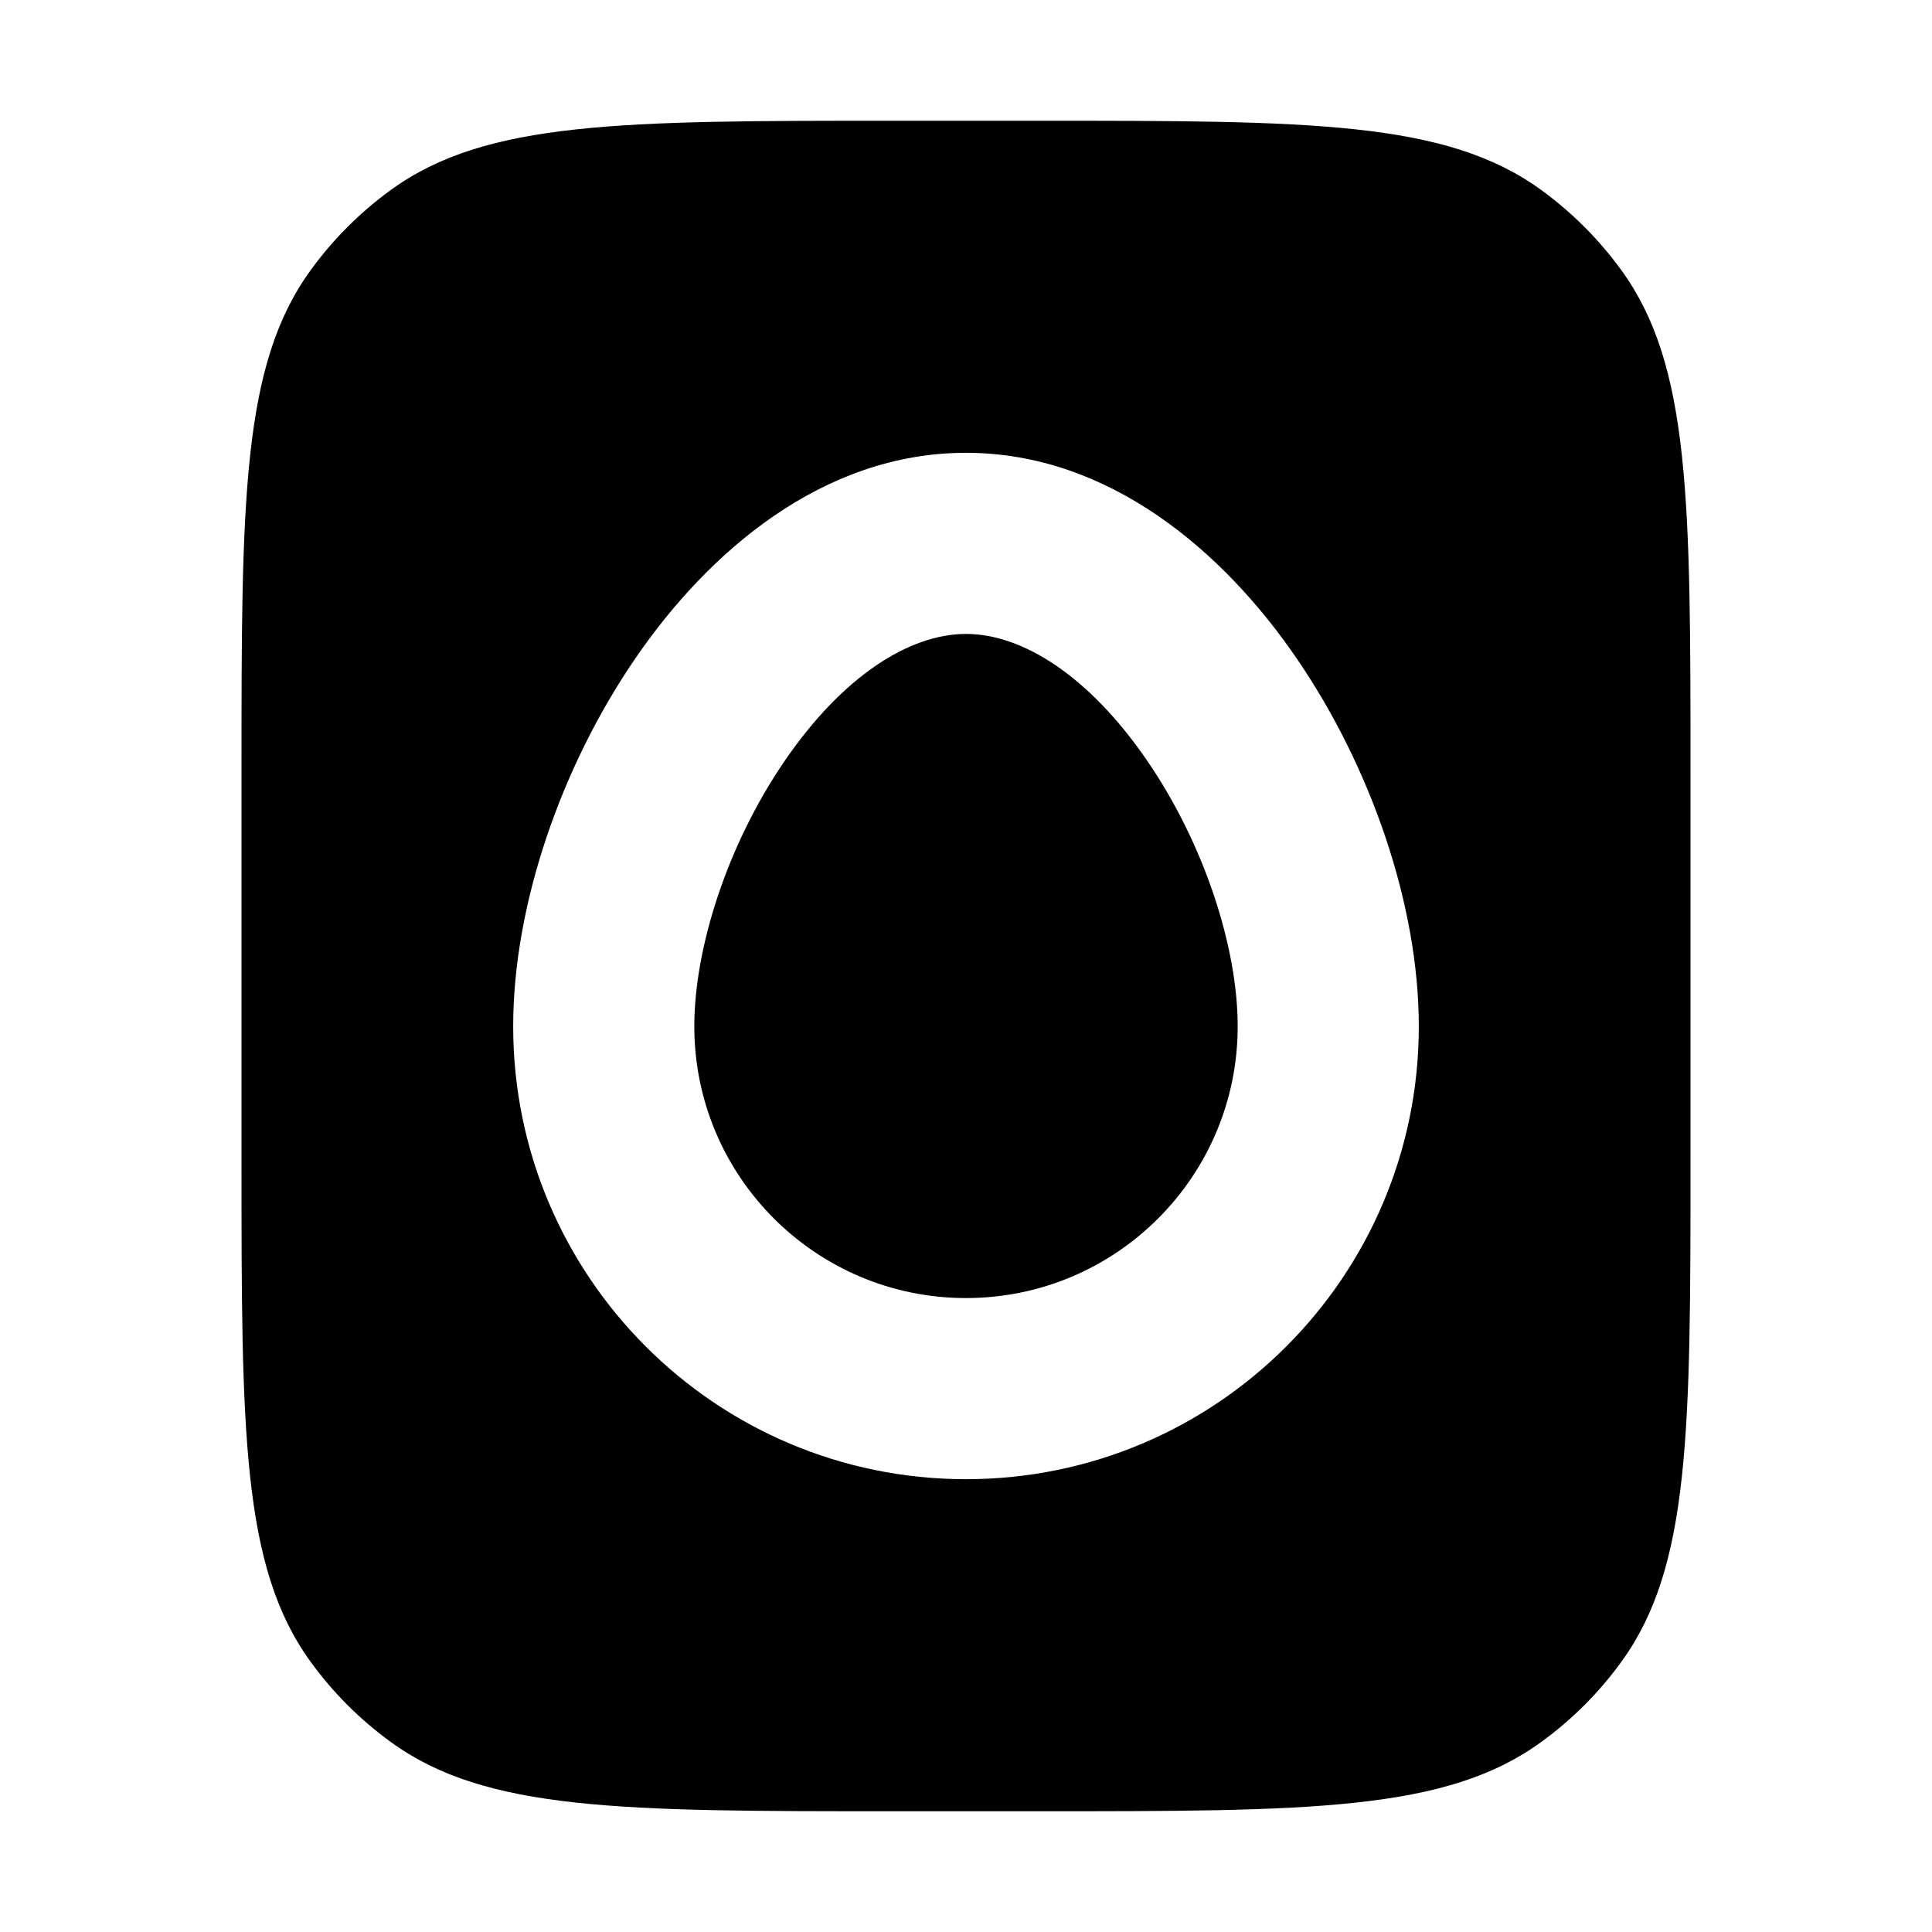
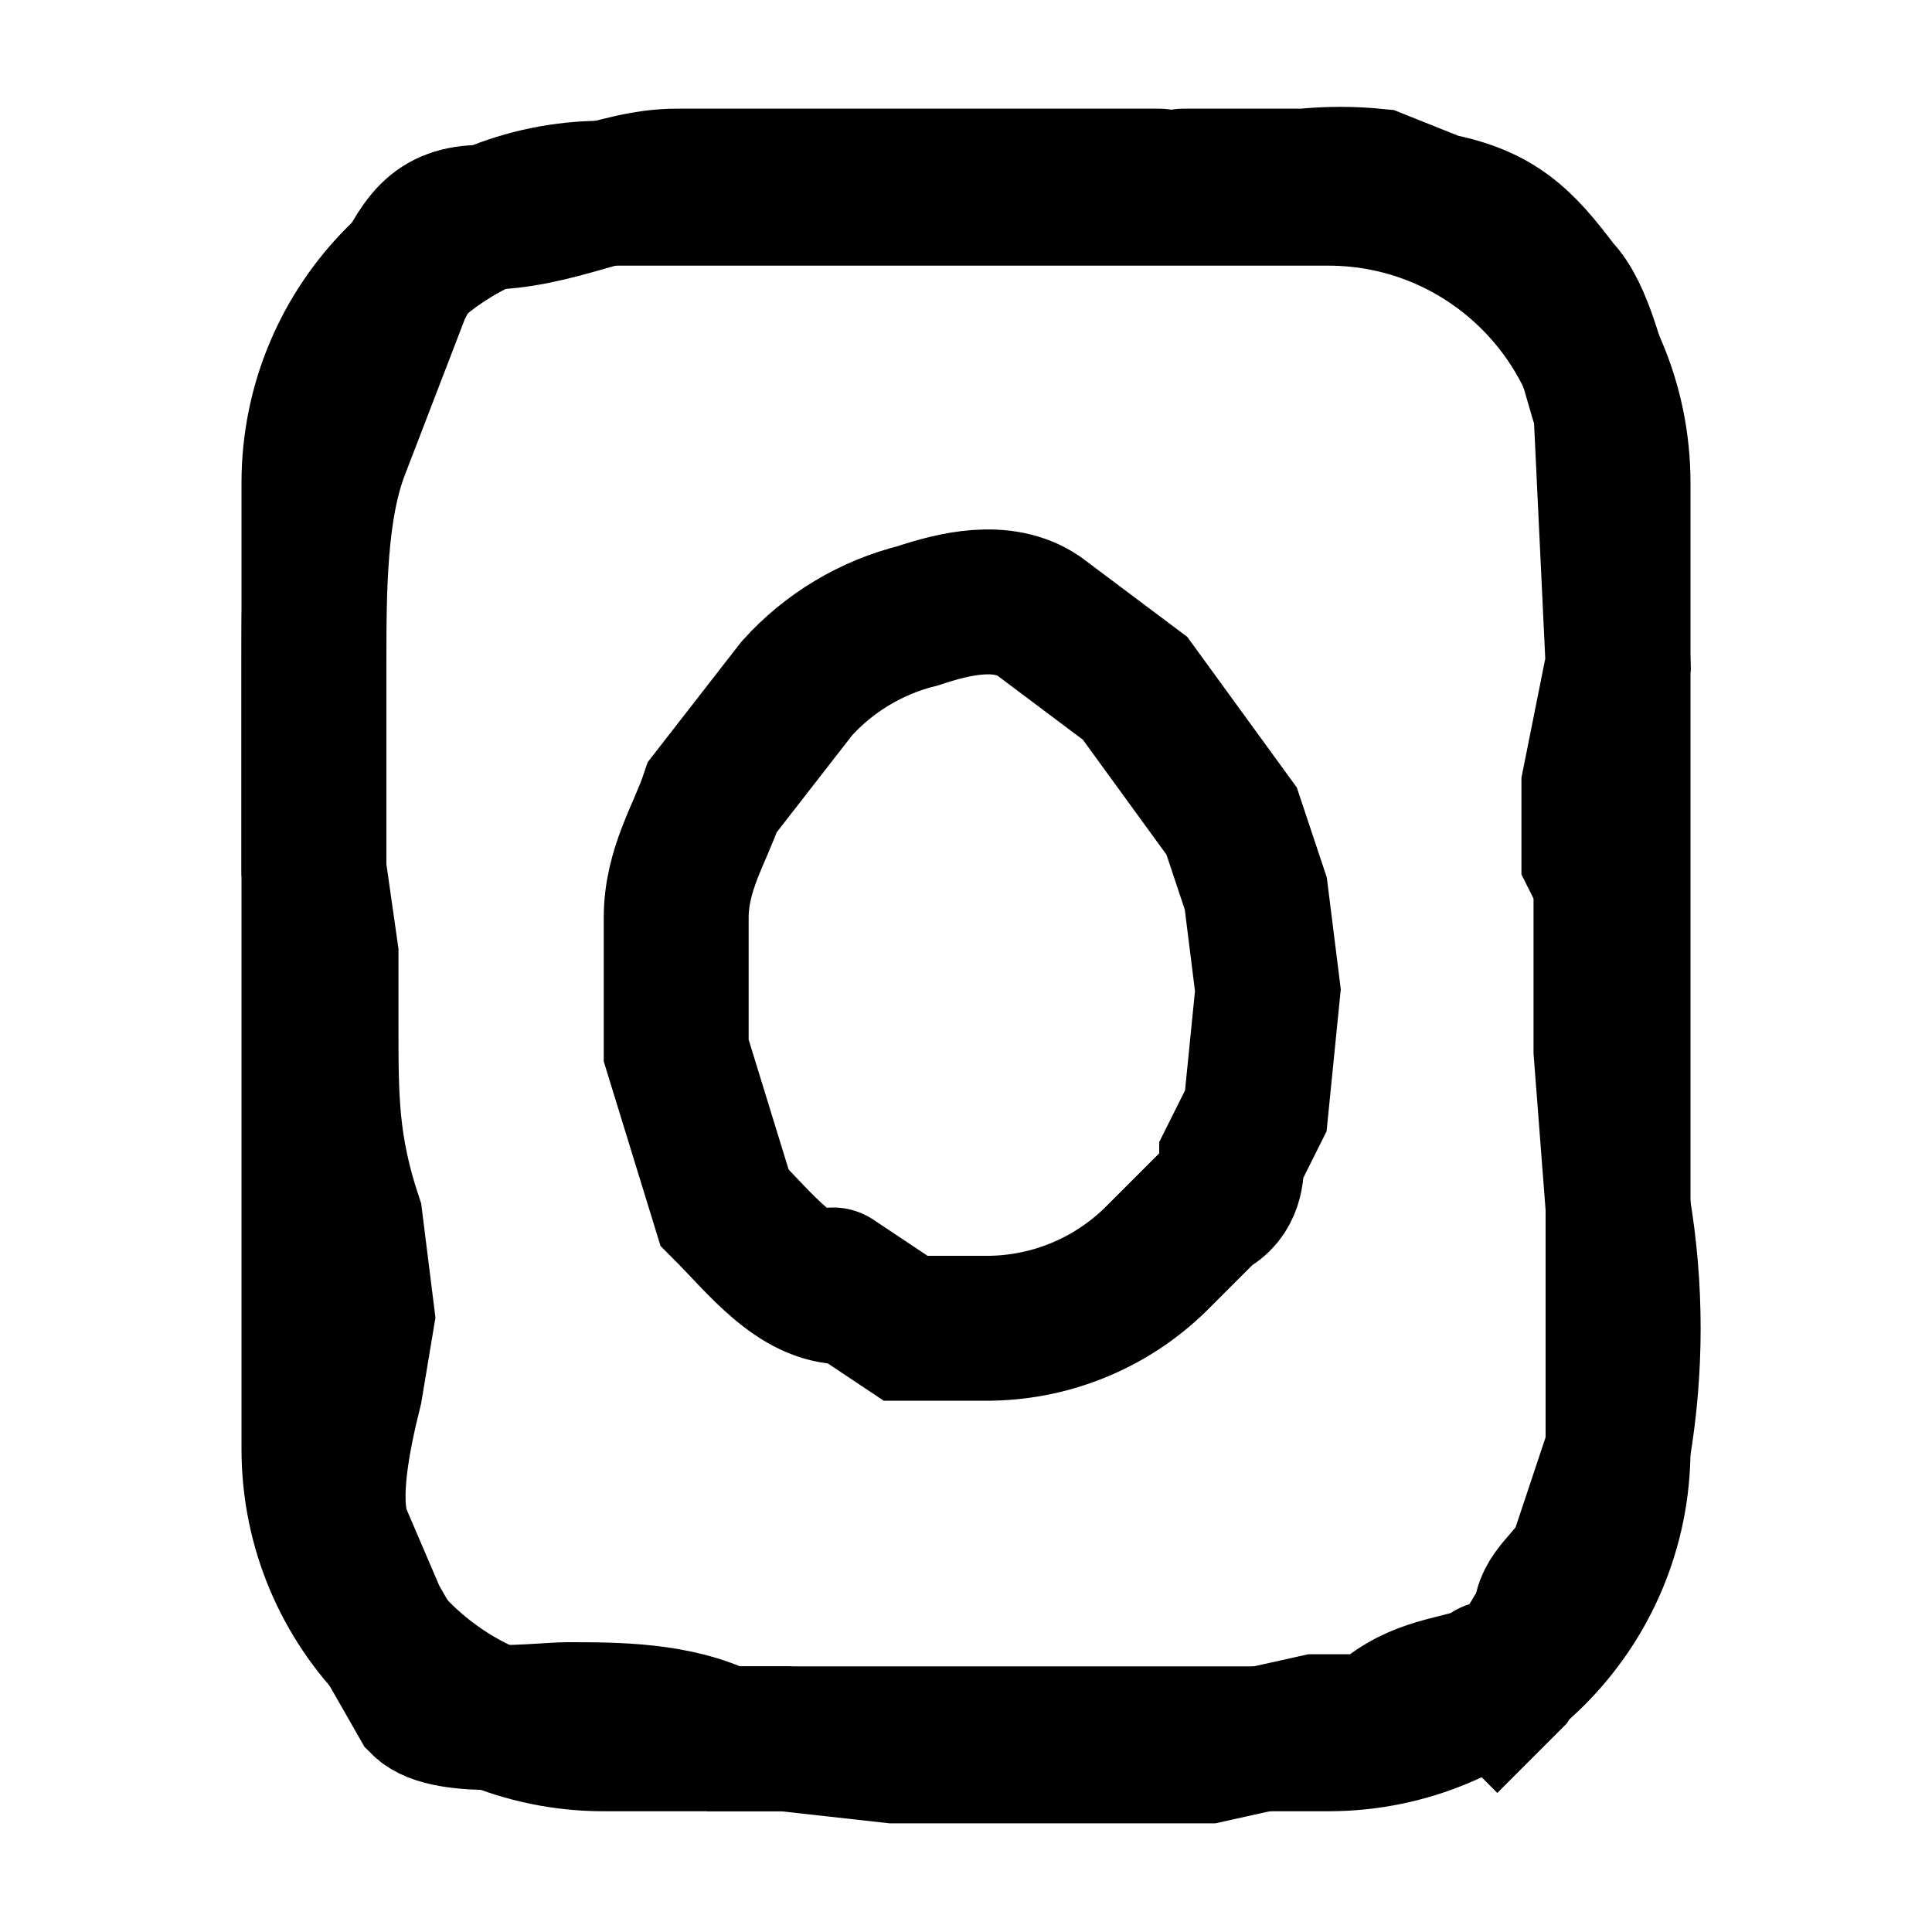
<svg xmlns="http://www.w3.org/2000/svg" width="16" height="16" fill="none">
-   <path d="M5.75 8.5c0-.654.276-1.509.748-2.198C6.982 5.595 7.534 5.25 8 5.25c.466 0 1.018.345 1.502 1.052.472.69.748 1.544.748 2.198a2.25 2.25 0 0 1-4.5 0Z" fill="currentColor" />
-   <path fill-rule="evenodd" clip-rule="evenodd" d="M2.573 2.237C2 3.025 2 4.15 2 6.4v3.2c0 2.25 0 3.375.573 4.163.185.255.409.479.664.664C4.025 15 5.15 15 7.4 15h1.2c2.25 0 3.375 0 4.163-.573.255-.185.479-.409.664-.664C14 12.975 14 11.85 14 9.6V6.4c0-2.25 0-3.375-.573-4.163a3.003 3.003 0 0 0-.664-.664C11.975 1 10.85 1 8.6 1H7.4c-2.25 0-3.375 0-4.163.573a3 3 0 0 0-.664.664ZM8 3.75c-1.191 0-2.139.826-2.74 1.705-.614.897-1.01 2.042-1.01 3.045a3.75 3.75 0 1 0 7.5 0c0-1.003-.396-2.148-1.01-3.045C10.14 4.576 9.191 3.75 8 3.75Z" fill="currentColor" />
+   <rect x="2.6" y="1.6" width="10.8" height="12.8" rx="2.4" stroke="currentColor" stroke-width="1.2" />
+   <path d="M7 10.7c-.4 0-.7-.4-1-.7l-.4-1.3V7.6c0-.4.2-.7.3-1l.7-.9a2 2 0 0 1 1-.6c.3-.1.7-.2 1 0l.8.6.8 1.1.2.6.1.8-.1 1-.2.4c0 .1 0 .3-.2.4l-.4.4a2 2 0 0 1-1.4.6h-.7l-.6-.4" stroke="currentColor" stroke-width="1.2" stroke-linecap="round" />
+   <path d="M9.6 1.5h-4c-.5 0-1 .3-1.6.3-.4 0-.5.2-.7.6l-.5 1.3c-.2.5-.2 1.2-.2 1.8V7.2l.1.7v.6c0 .6 0 1 .2 1.6l.1.8-.1.6c-.1.4-.2.9-.1 1.2l.3.7.4.7c.2.2 1 .1 1.2.1.4 0 .9 0 1.3.2h.5l.9.1H10l.9-.2h.5c.3-.3.6-.3.9-.4.1-.1 0 0 .1.1l.1-.1.3-.5c0-.2.2-.3.3-.5l.3-.9a6 6 0 0 0 0-2l-.1-1.3V7.3s0 0 0 0l-.1-.2v-.6l.2-1-.1-2.1c-.1-.3-.2-.8-.4-1-.3-.4-.5-.6-1-.7l-.5-.2a3 3 0 0 0-.6 0h-1" stroke="currentColor" stroke-width="1.2" stroke-linecap="round" />
</svg>
